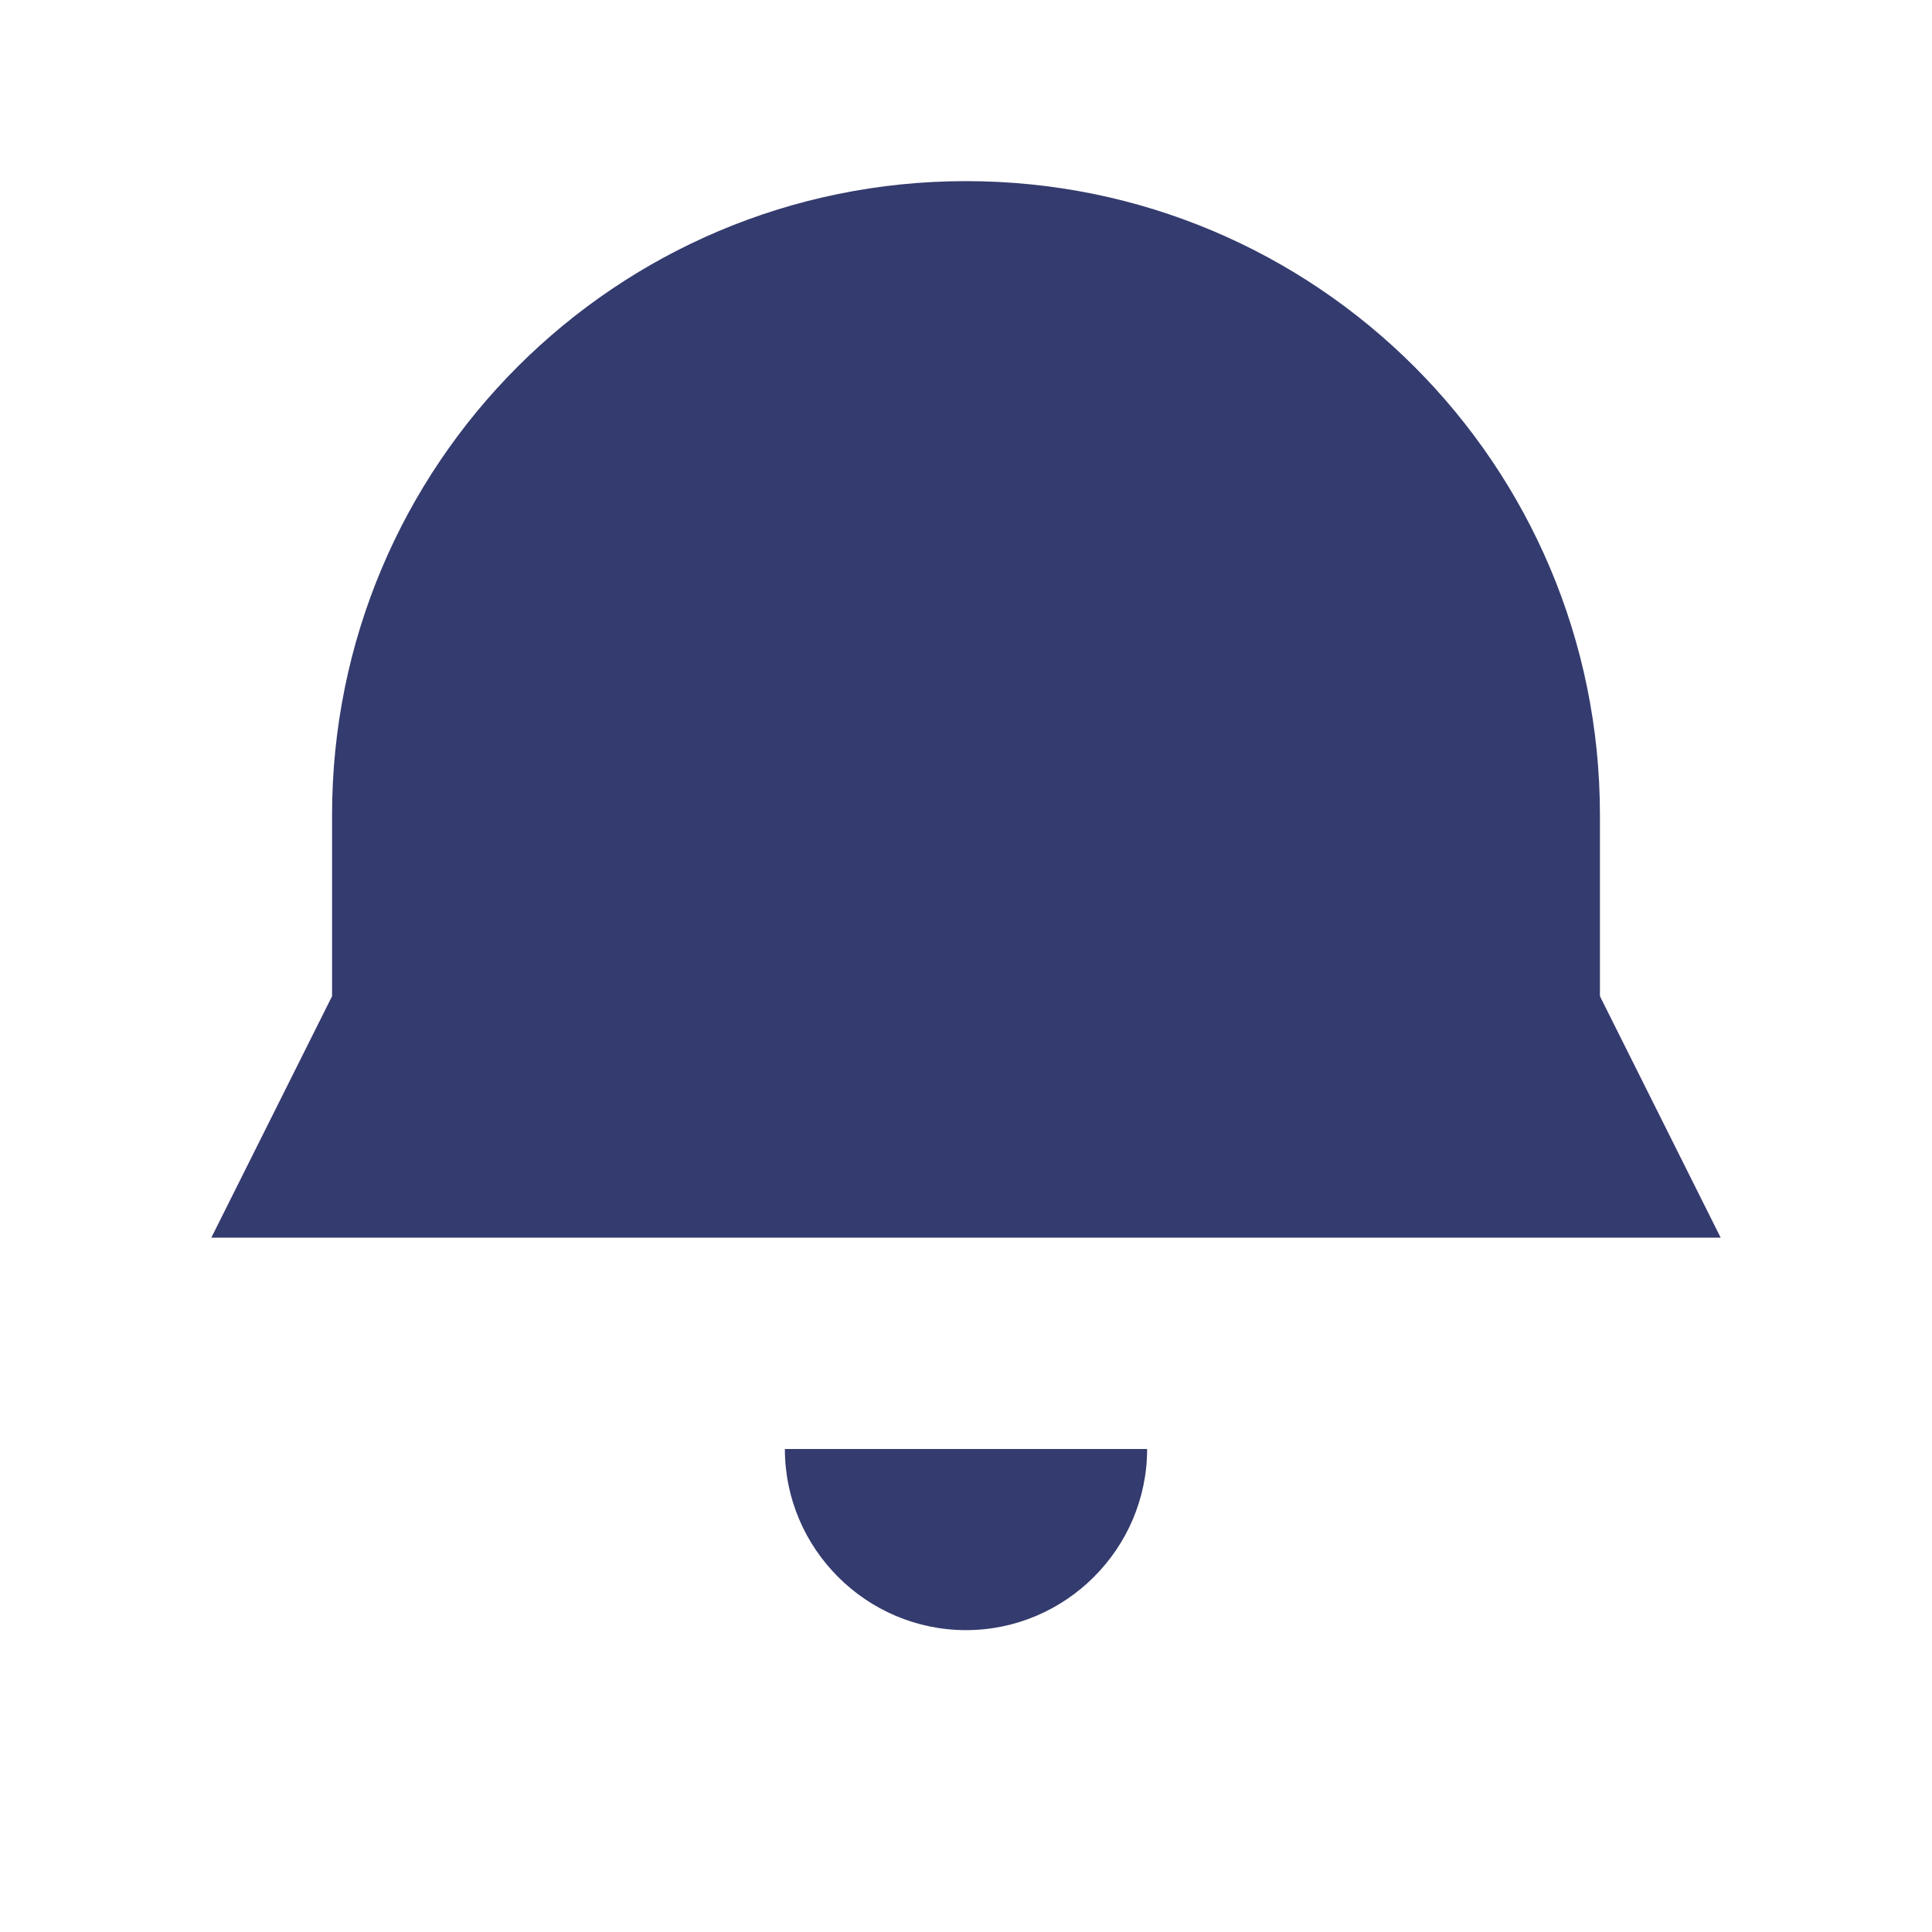
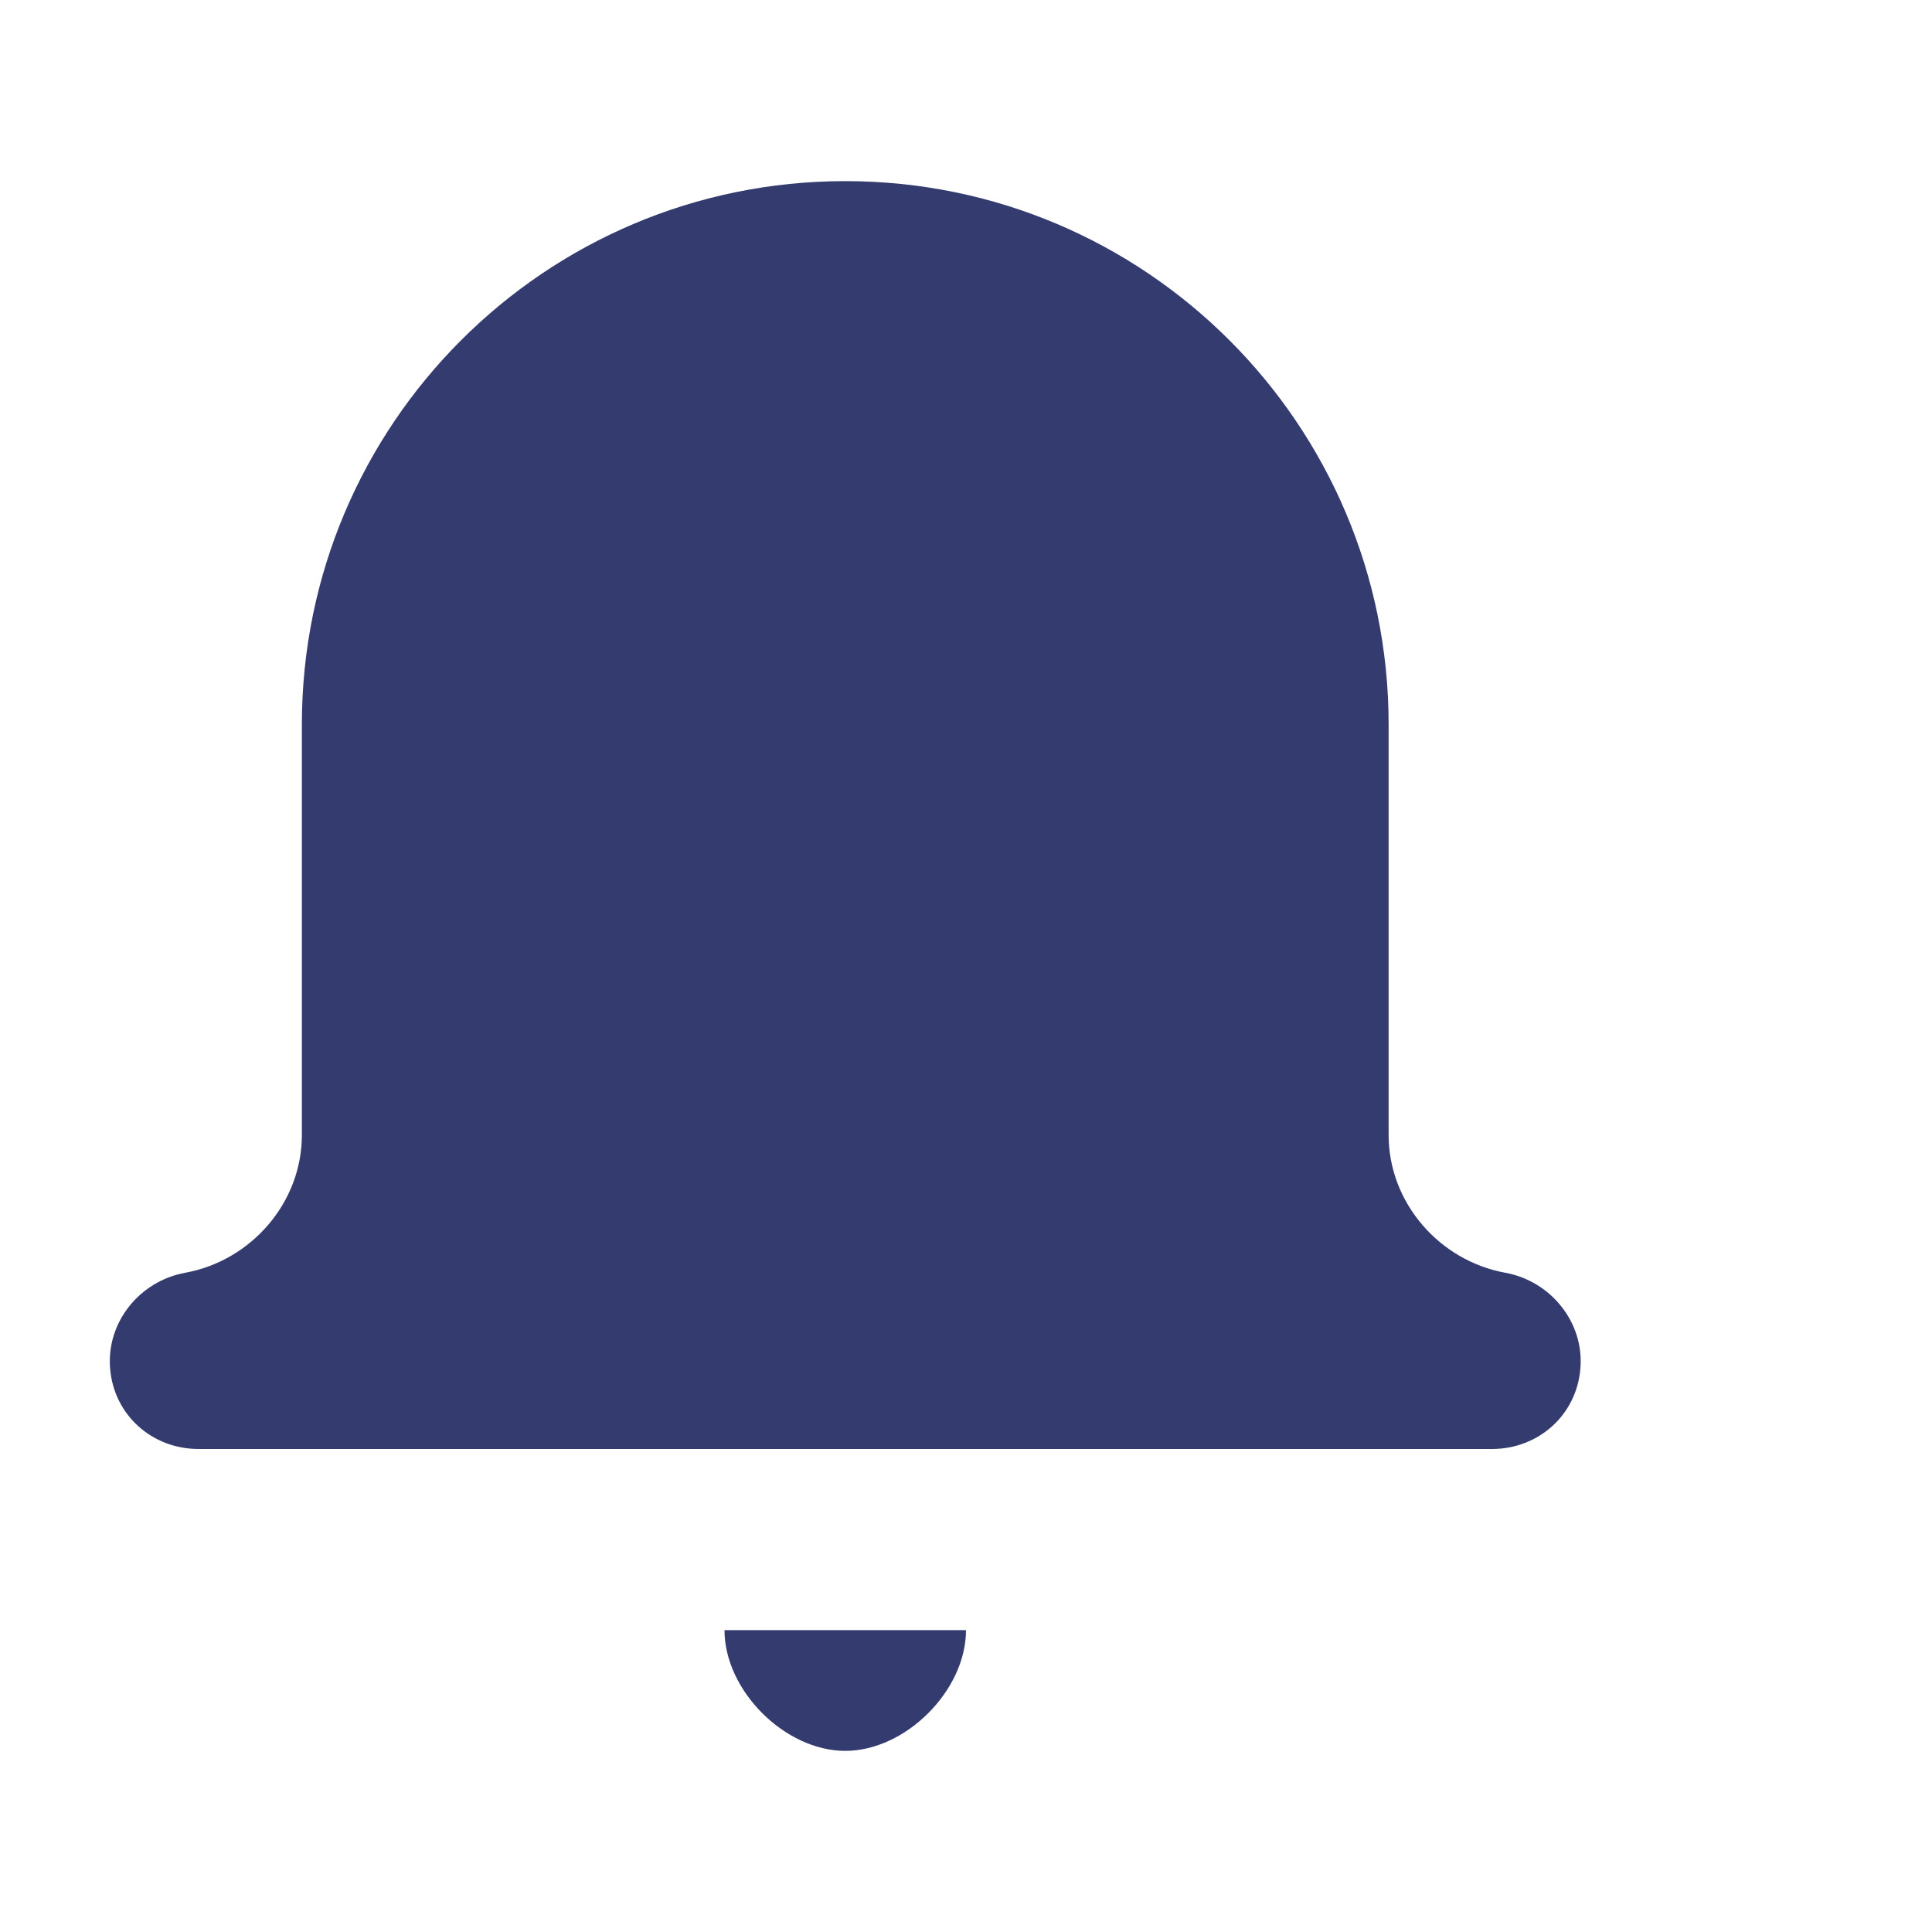
<svg xmlns="http://www.w3.org/2000/svg" width="16" height="16" viewBox="0 0 16 16" fill="none">
-   <path d="M8 1.5C5.098 1.5 2.75 3.848 2.75 6.75V8.25L1.75 10.25H14.25L13.25 8.25V6.75C13.25 3.848 10.902 1.5 8 1.5Z" fill="#343B6E" />
-   <path d="M8 13.5C7.175 13.5 6.5 12.825 6.5 12H9.5C9.5 12.825 8.825 13.5 8 13.5Z" fill="#343B6E" />
+   <path d="M14.355 12H1.645C1.259 12 0.944 11.719 0.912 11.335C0.879 10.951 1.157 10.608 1.536 10.54C2.08 10.44 2.5 9.96 2.5 9.4V6C2.5 3.515 4.515 1.5 7 1.5C9.485 1.5 11.5 3.515 11.5 6V9.4C11.5 9.96 11.92 10.44 12.464 10.54C12.842 10.608 13.121 10.951 13.088 11.335C13.056 11.719 12.741 12 12.355 12Z" fill="#343B6E" />
+   <path d="M7 14.5C7.5 14.5 8 14 8 13.5H6C6 14 6.5 14.5 7 14.5Z" fill="#343B6E" />
</svg>
